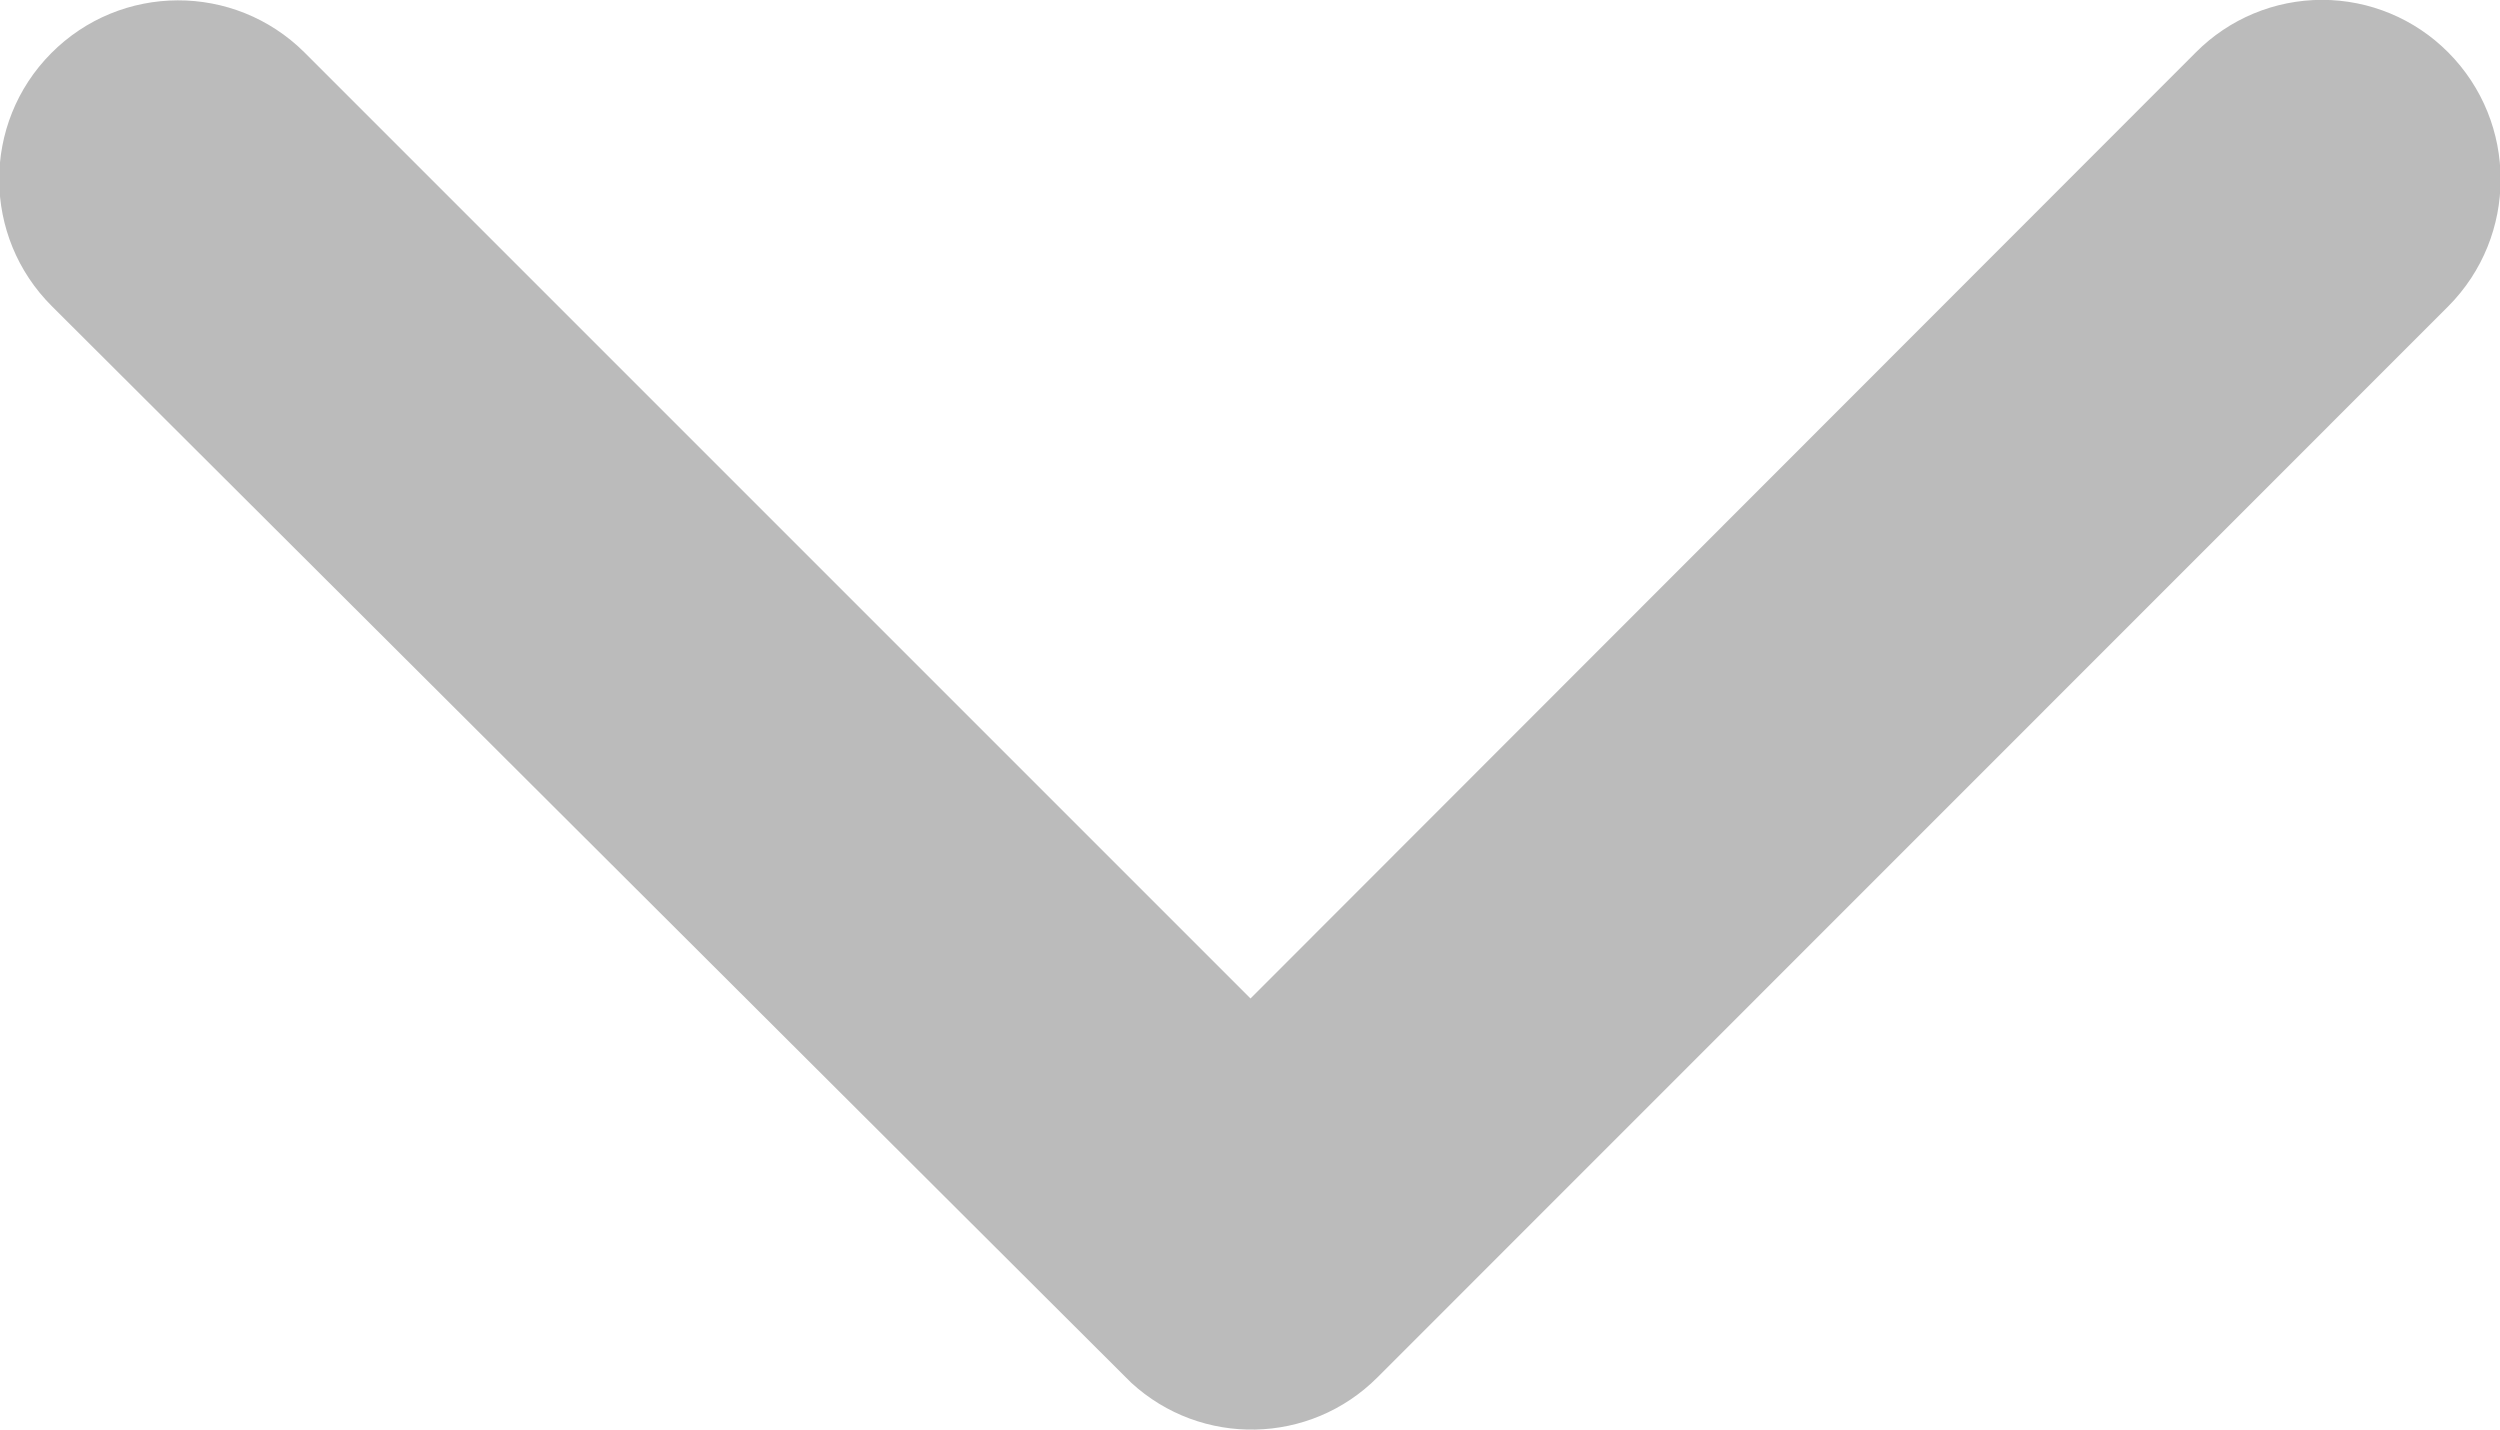
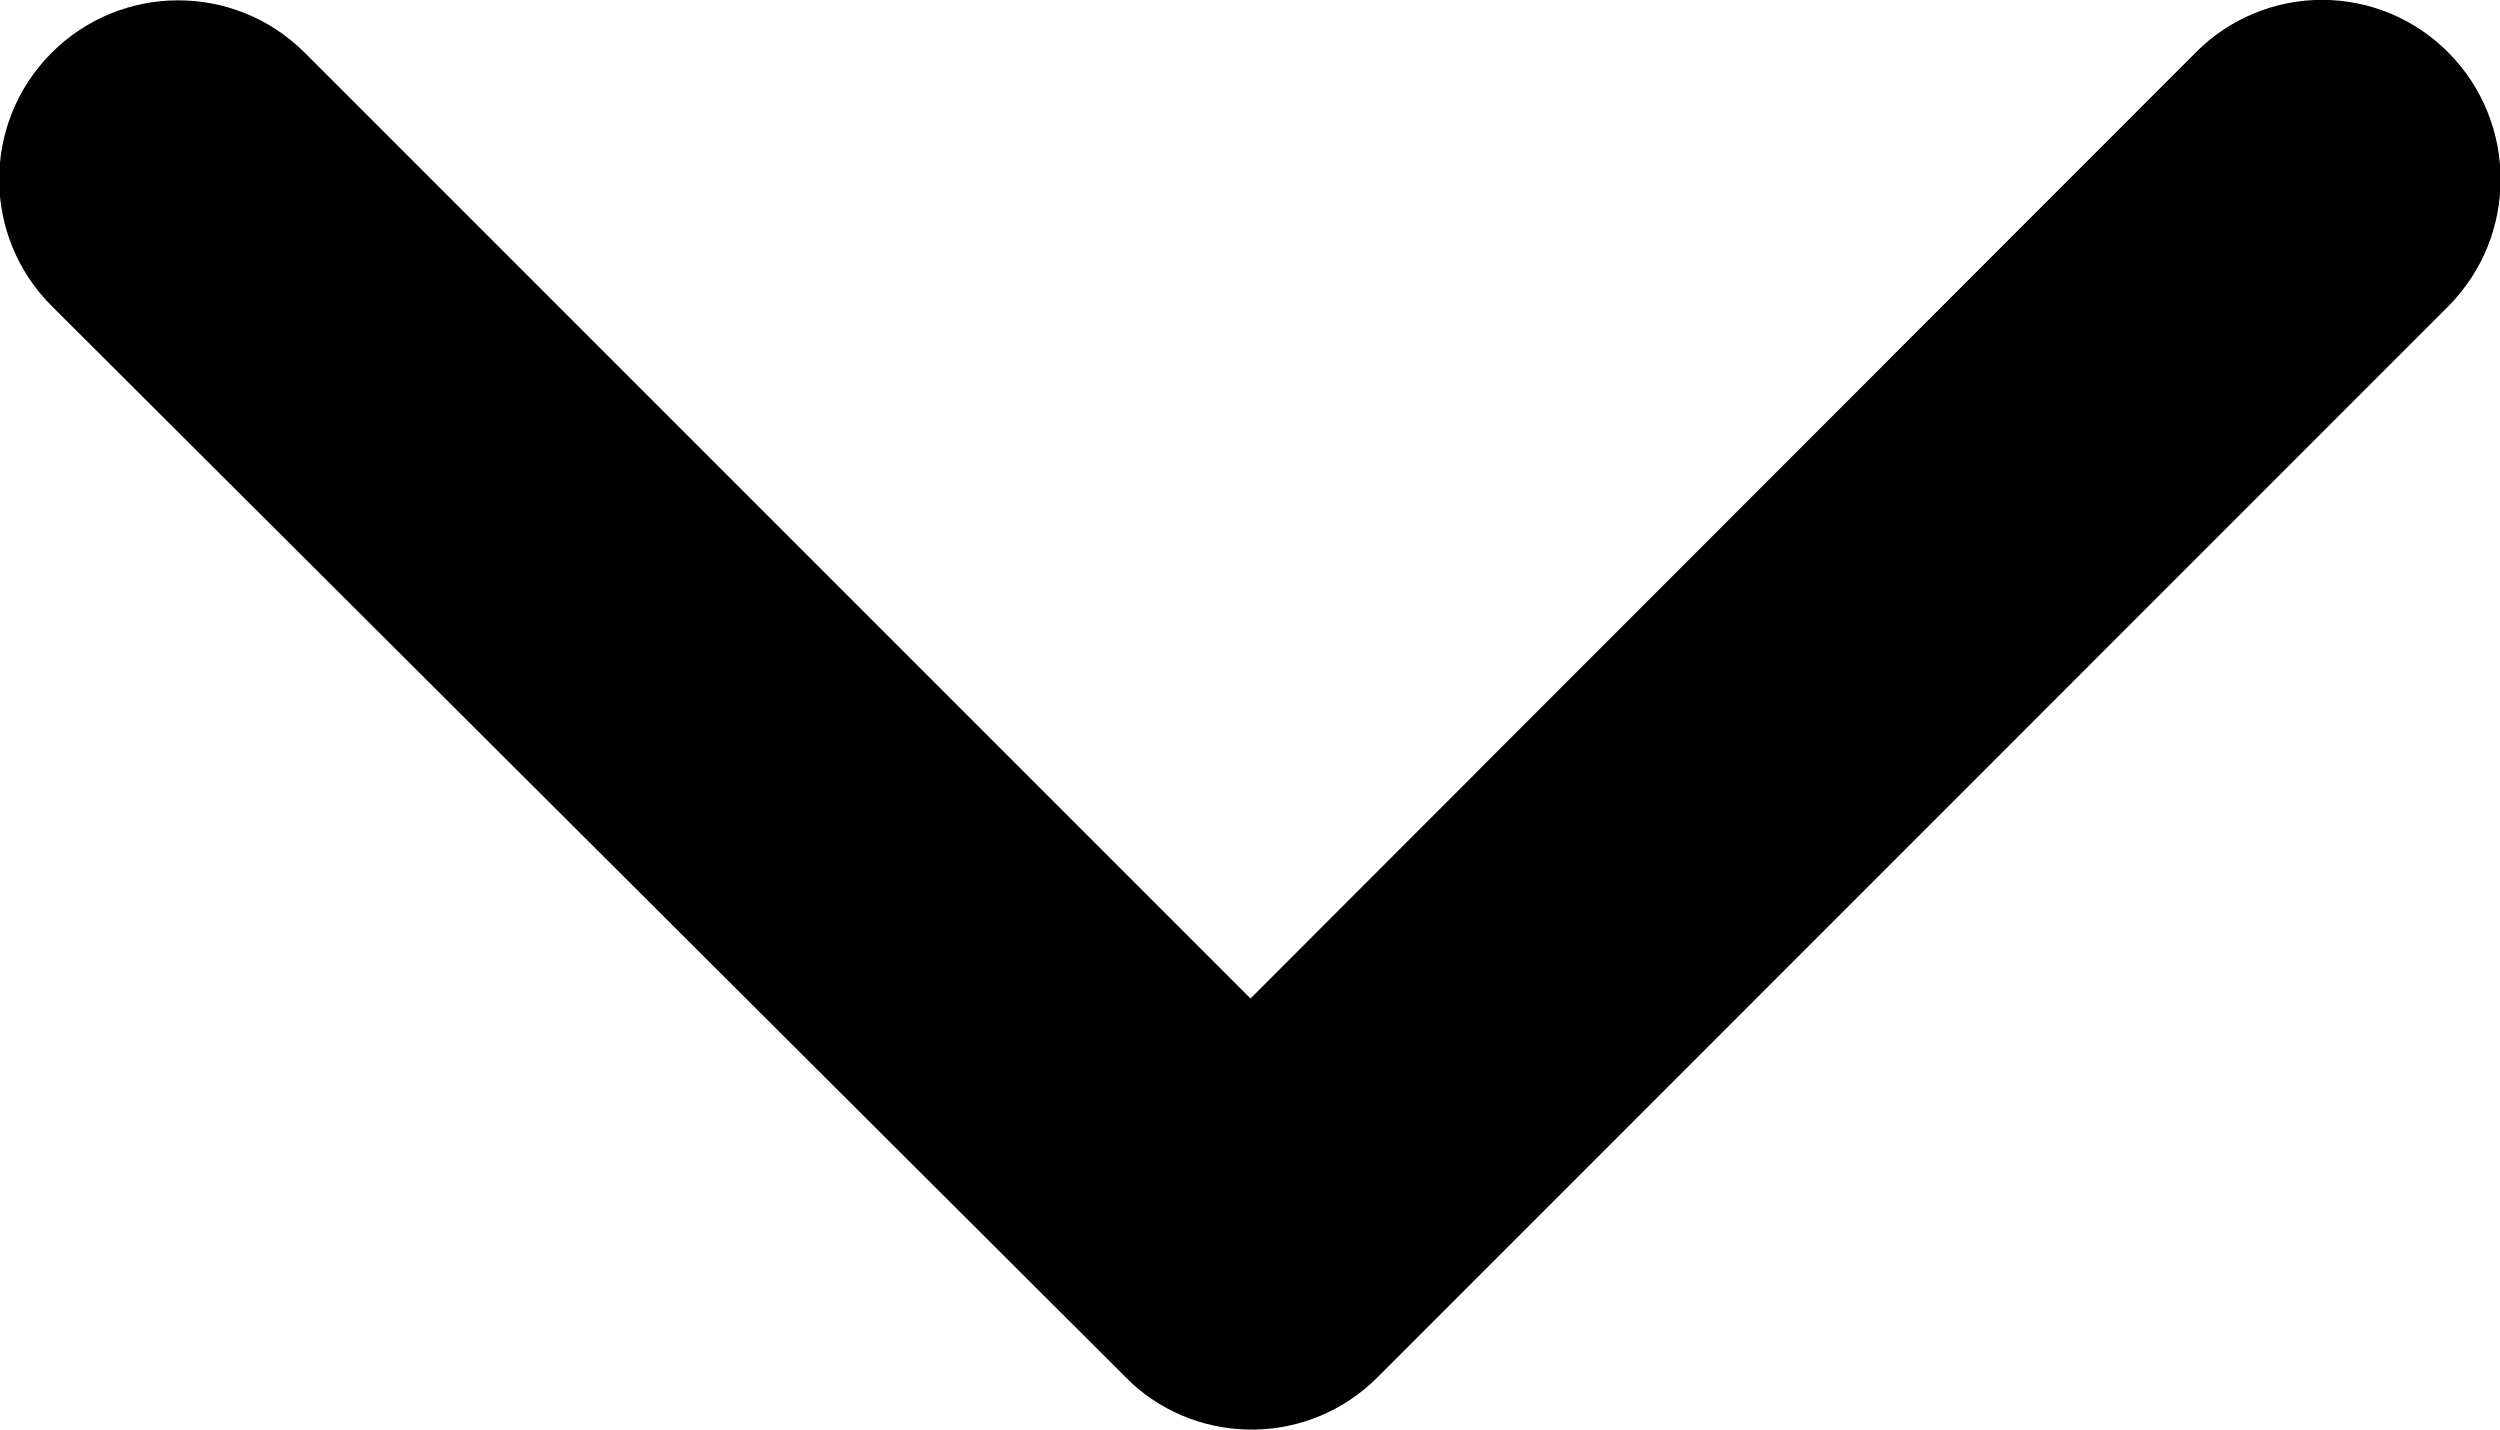
<svg xmlns="http://www.w3.org/2000/svg" width="9.84" height="5.626" viewBox="0 0 9.84 5.626">
-   <path id="Icon_ionic-ios-arrow-down" data-name="Icon ionic-ios-arrow-down" d="M7.5,8.616l3.721-3.724a.7.7,0,0,1,.993,0,.709.709,0,0,1,0,1L8,10.107a.7.7,0,0,1-.97.021L2.783,5.892a.7.7,0,0,1,.993-1Z" transform="translate(-2.578 -4.686)" fill="#bbb" />
+   <path id="Icon_ionic-ios-arrow-down" data-name="Icon ionic-ios-arrow-down" d="M7.5,8.616l3.721-3.724a.7.7,0,0,1,.993,0,.709.709,0,0,1,0,1L8,10.107a.7.7,0,0,1-.97.021L2.783,5.892a.7.7,0,0,1,.993-1Z" transform="translate(-2.578 -4.686)" />
</svg>
